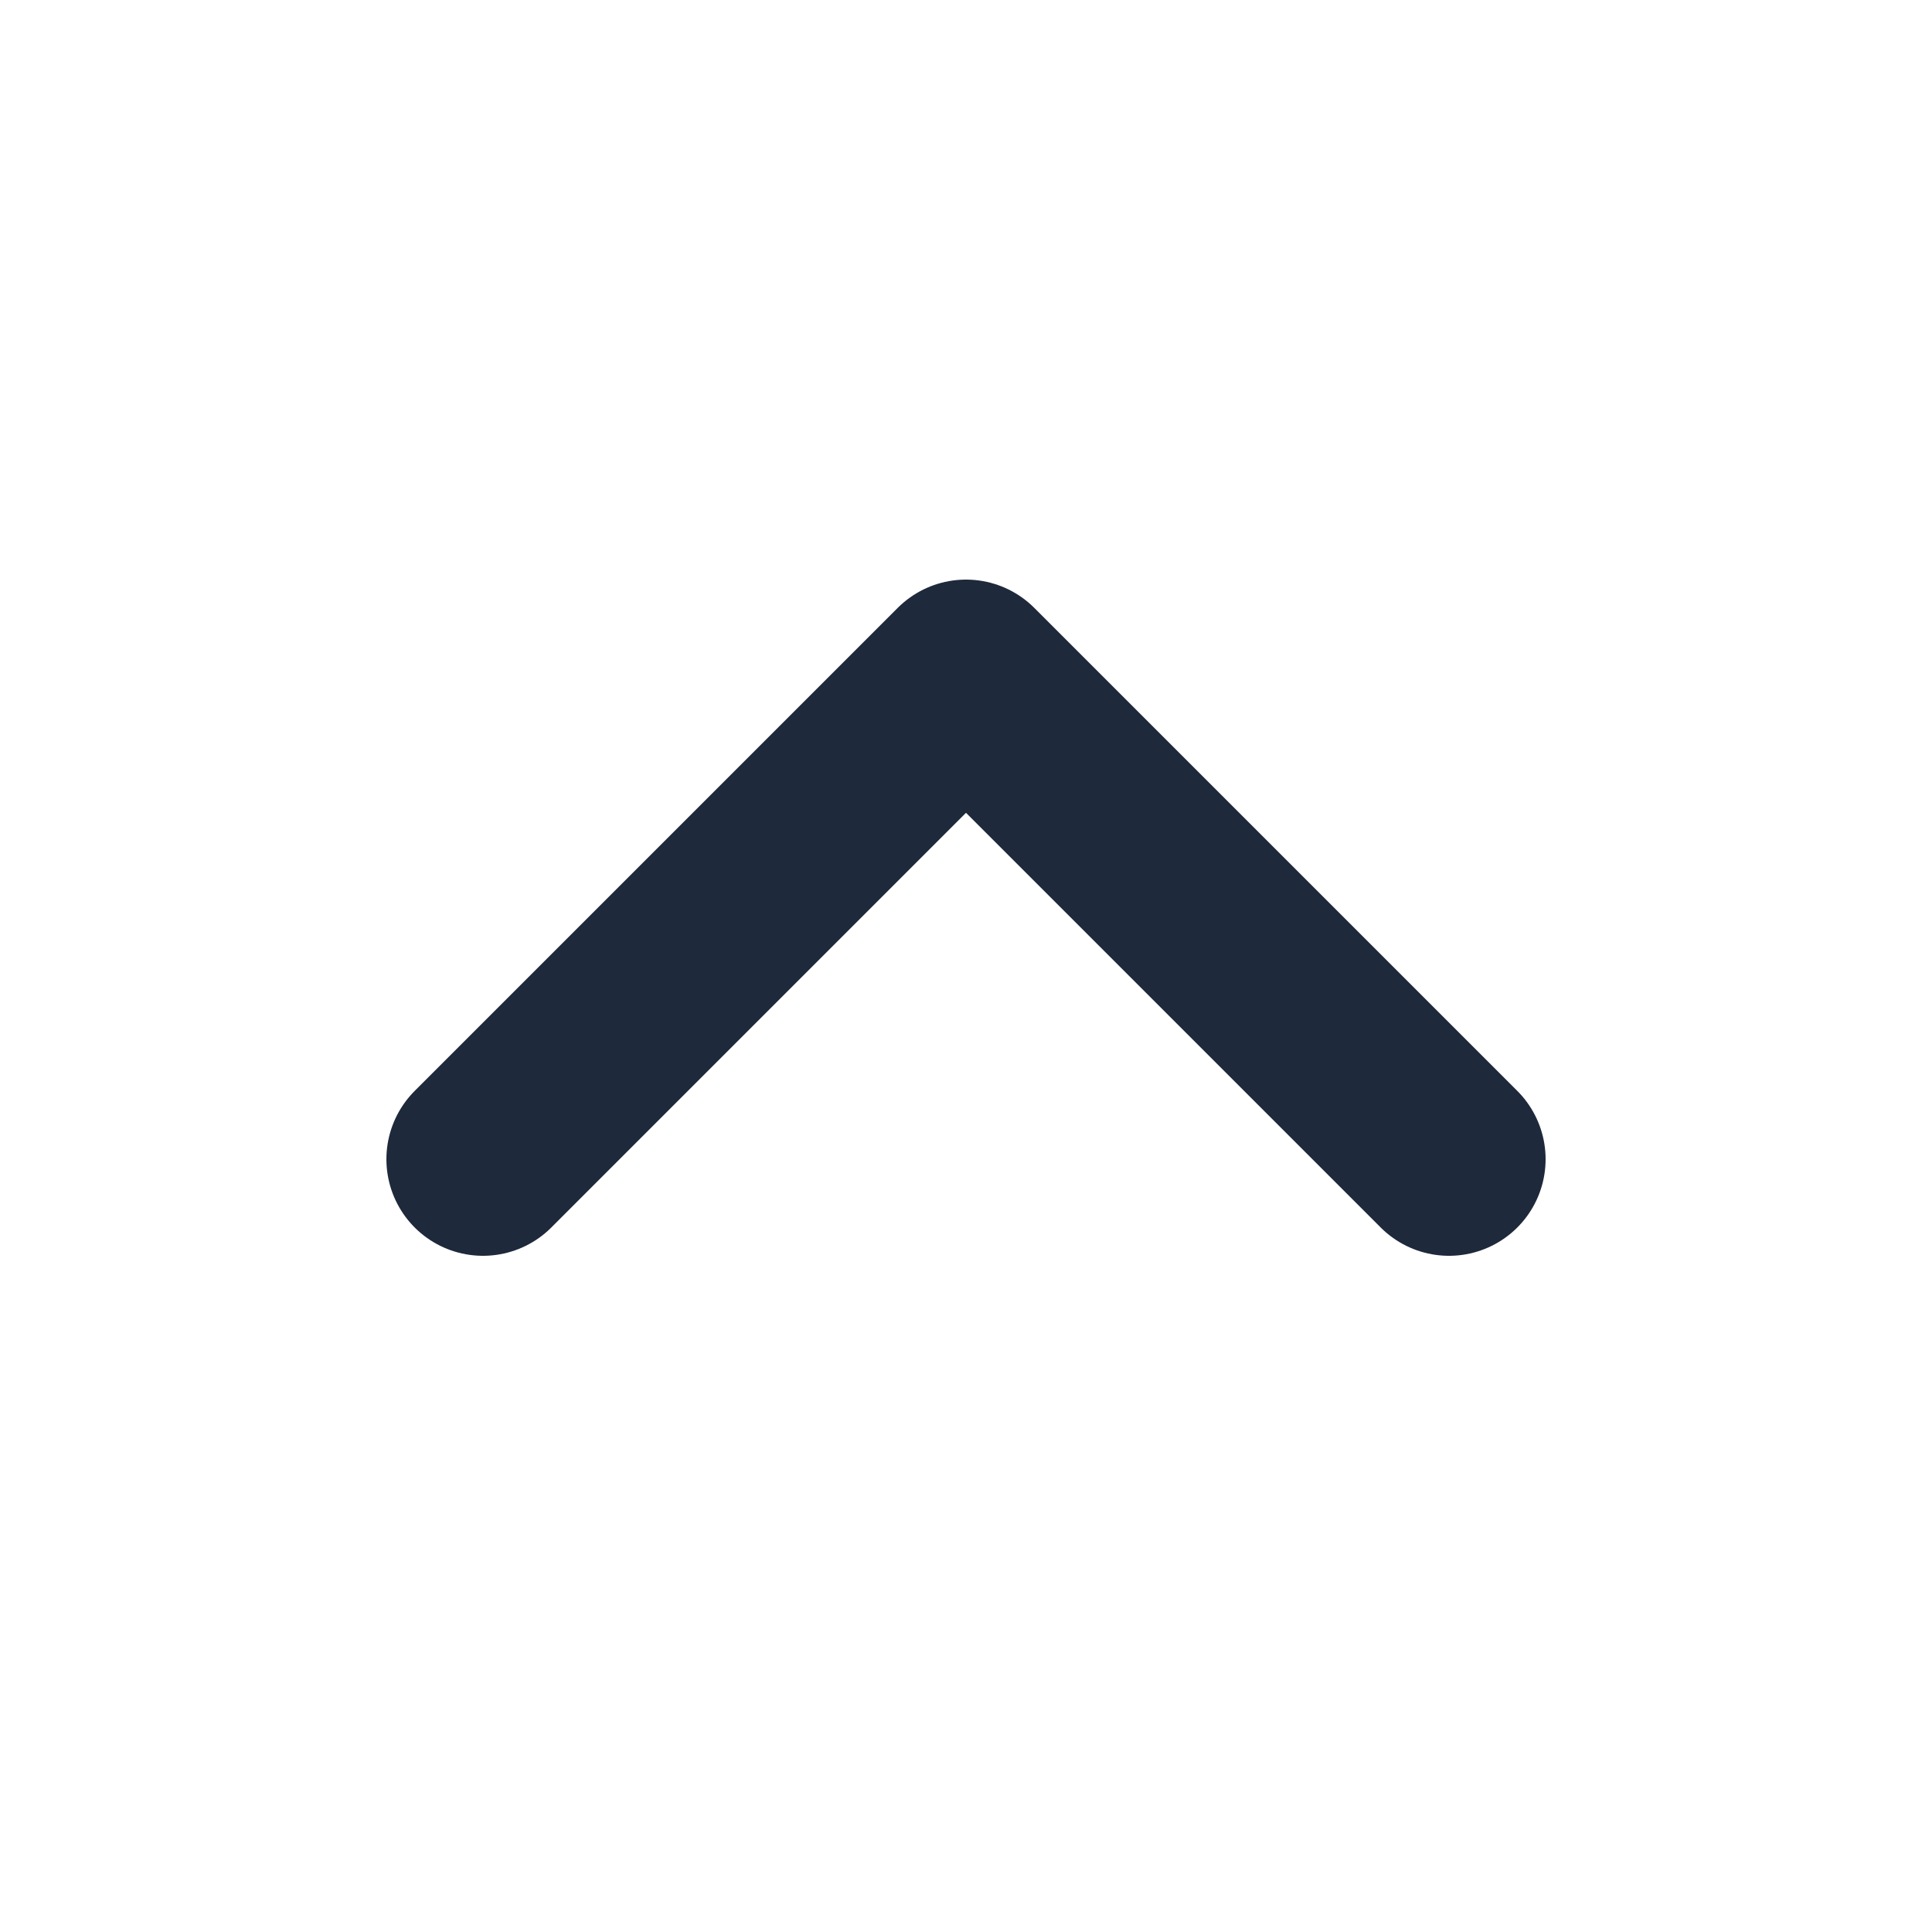
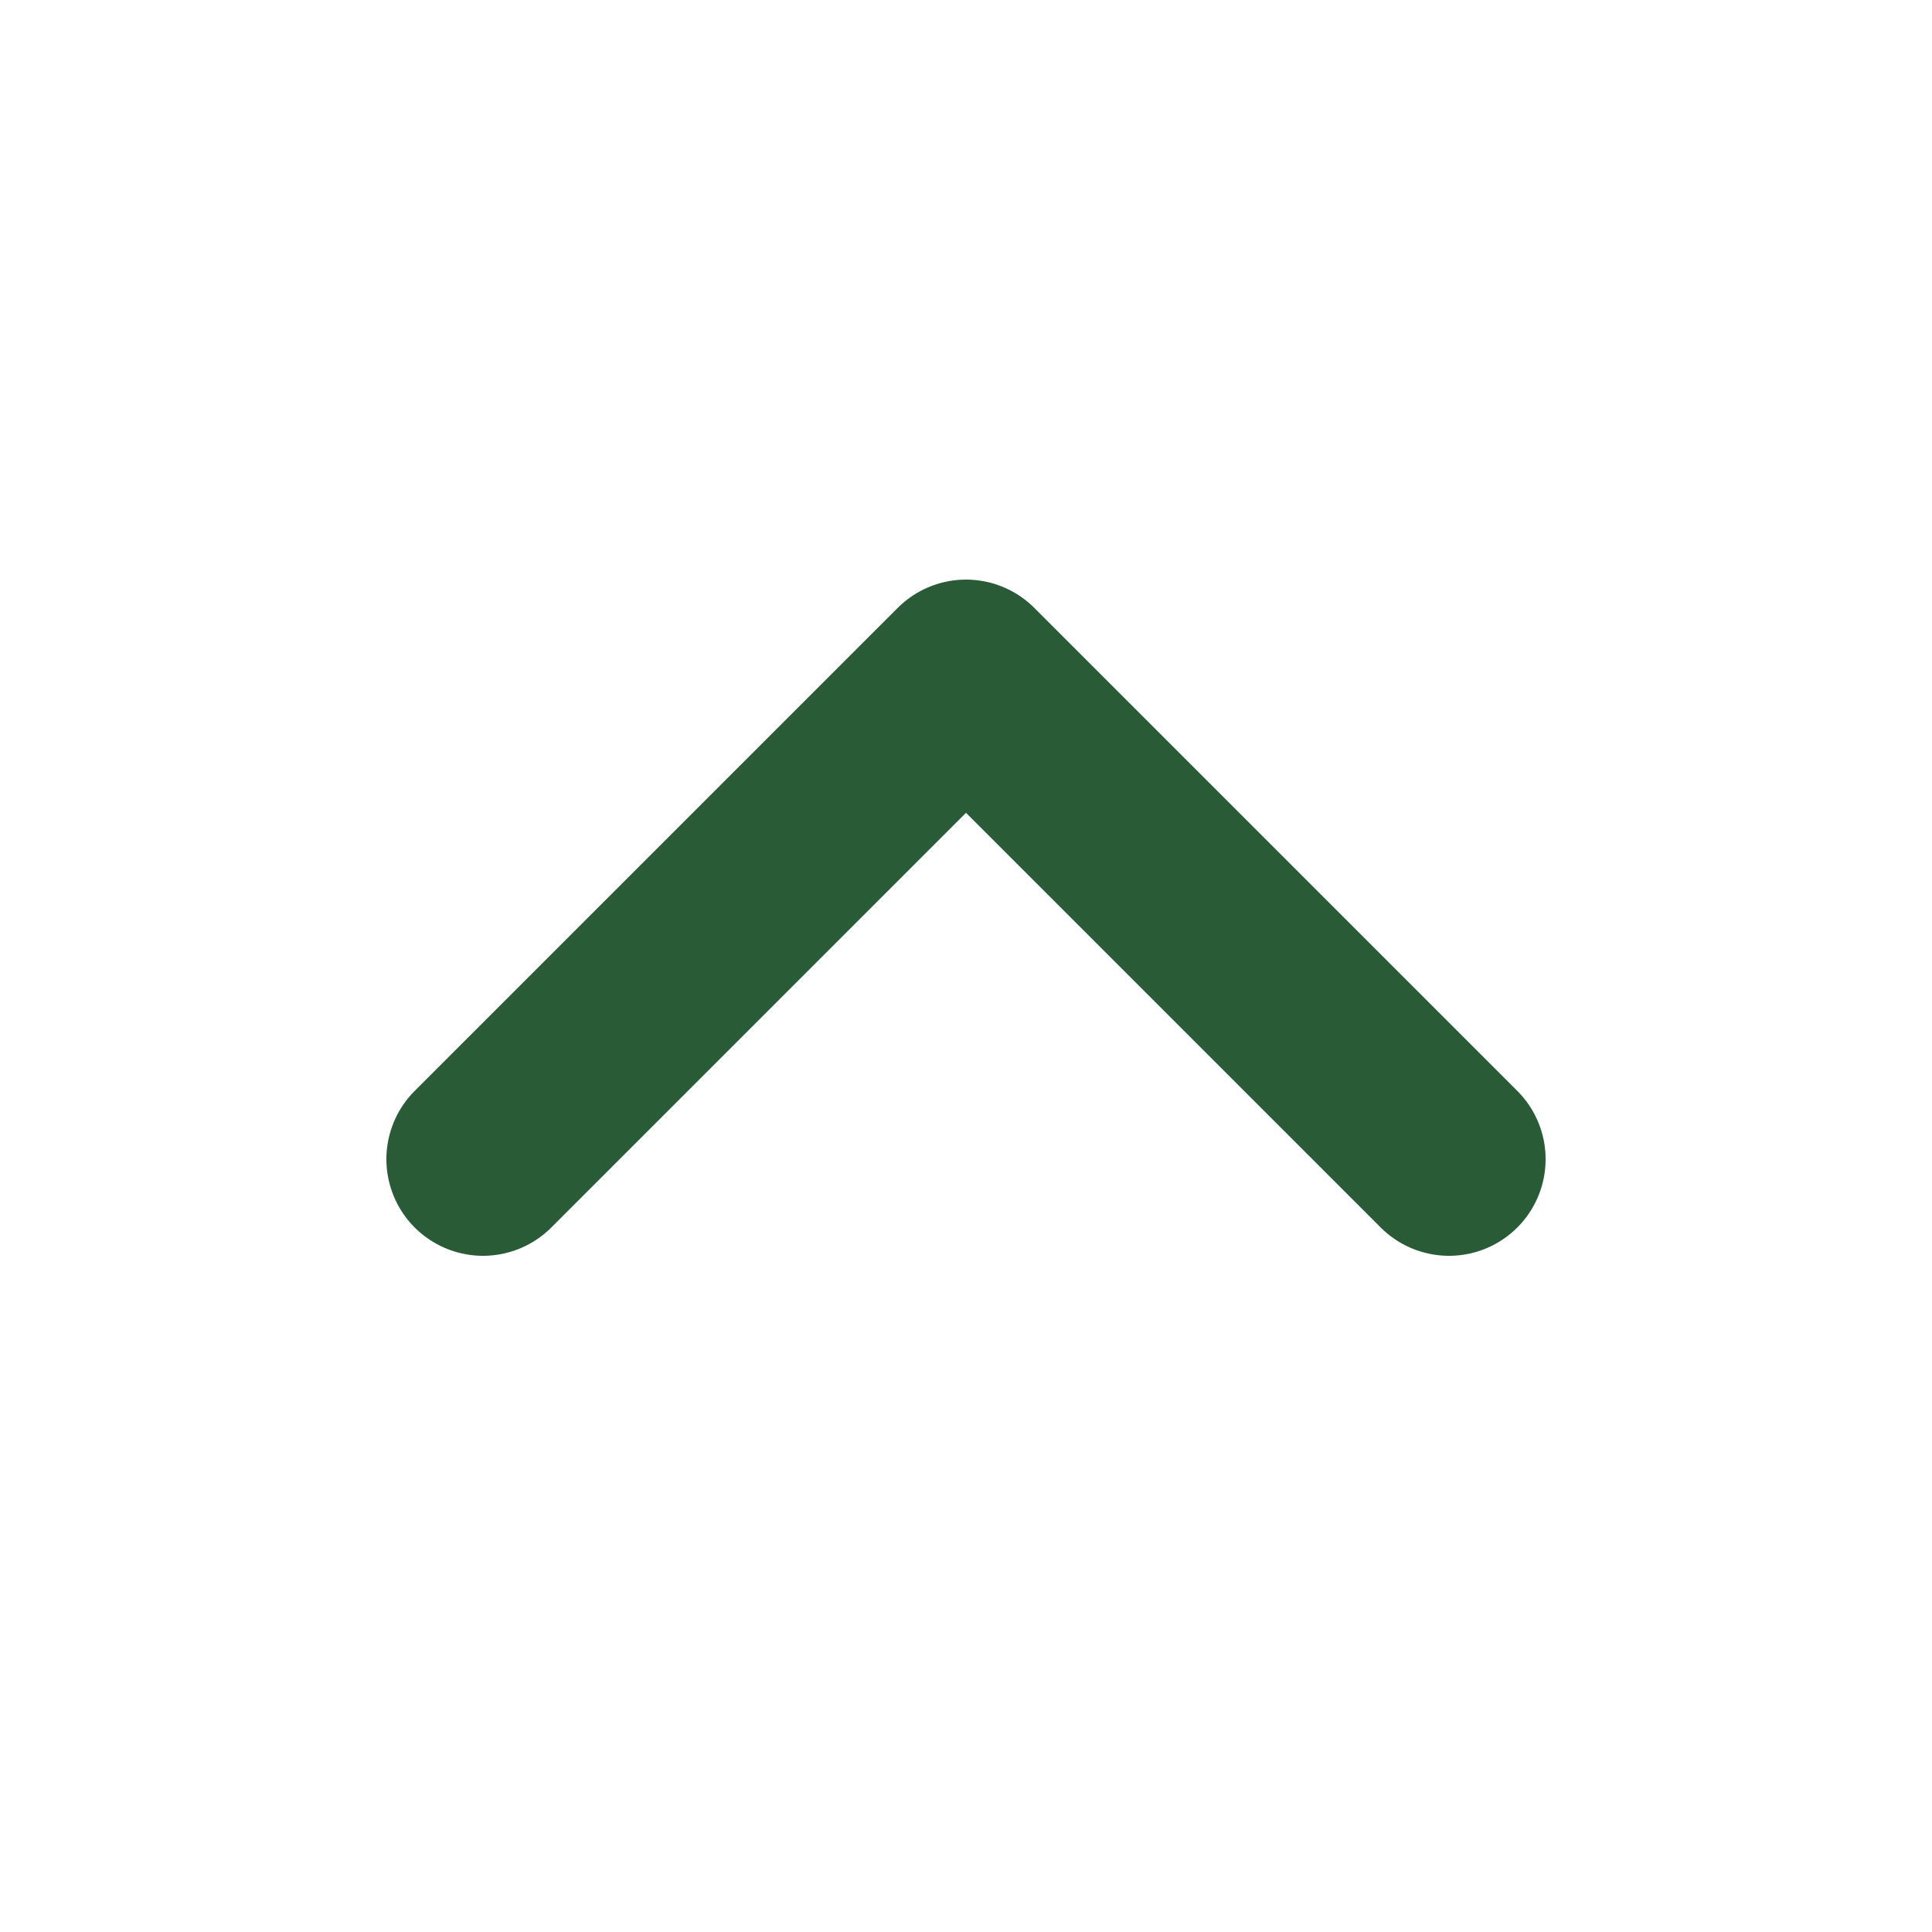
<svg xmlns="http://www.w3.org/2000/svg" width="20" height="20" viewBox="0 0 20 20" fill="none">
-   <path d="M15 12L10 7L5 12" stroke="#1e293b" stroke-width="2" stroke-linecap="round" stroke-linejoin="round" />
+   <path d="M15 12L10 7L5 12" stroke="#285b36" stroke-width="2" stroke-linecap="round" stroke-linejoin="round" />
</svg>
